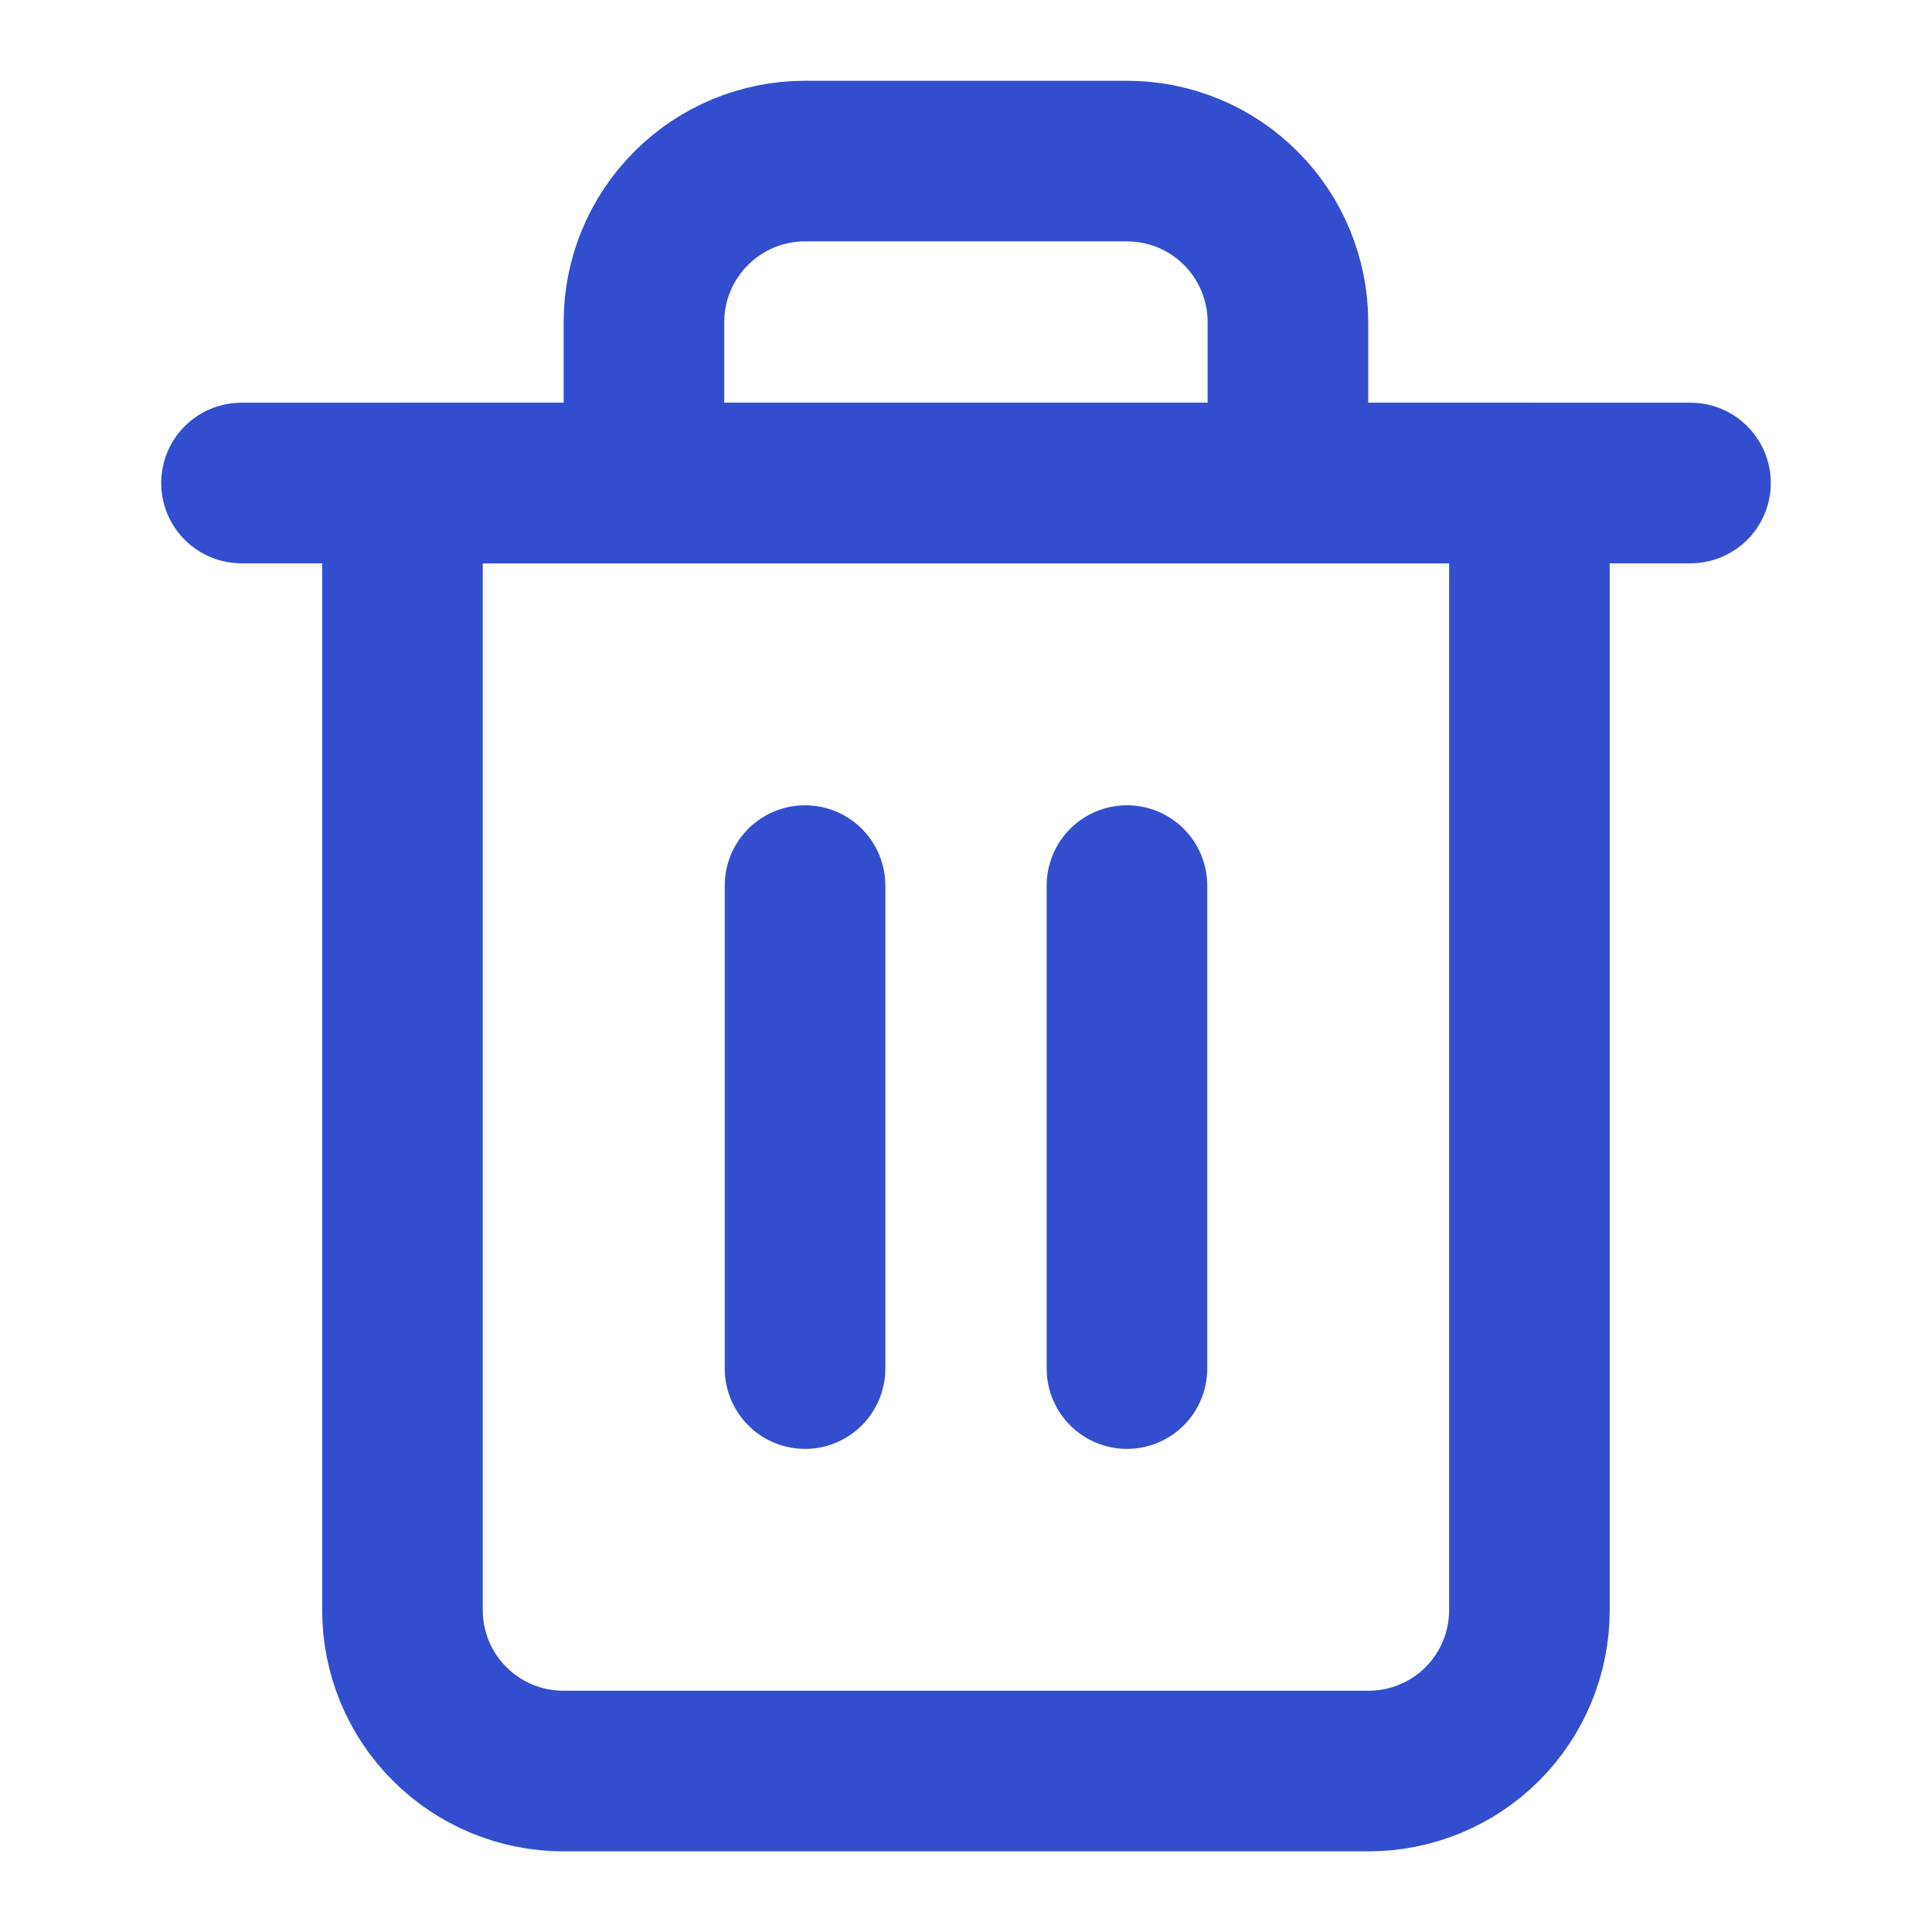
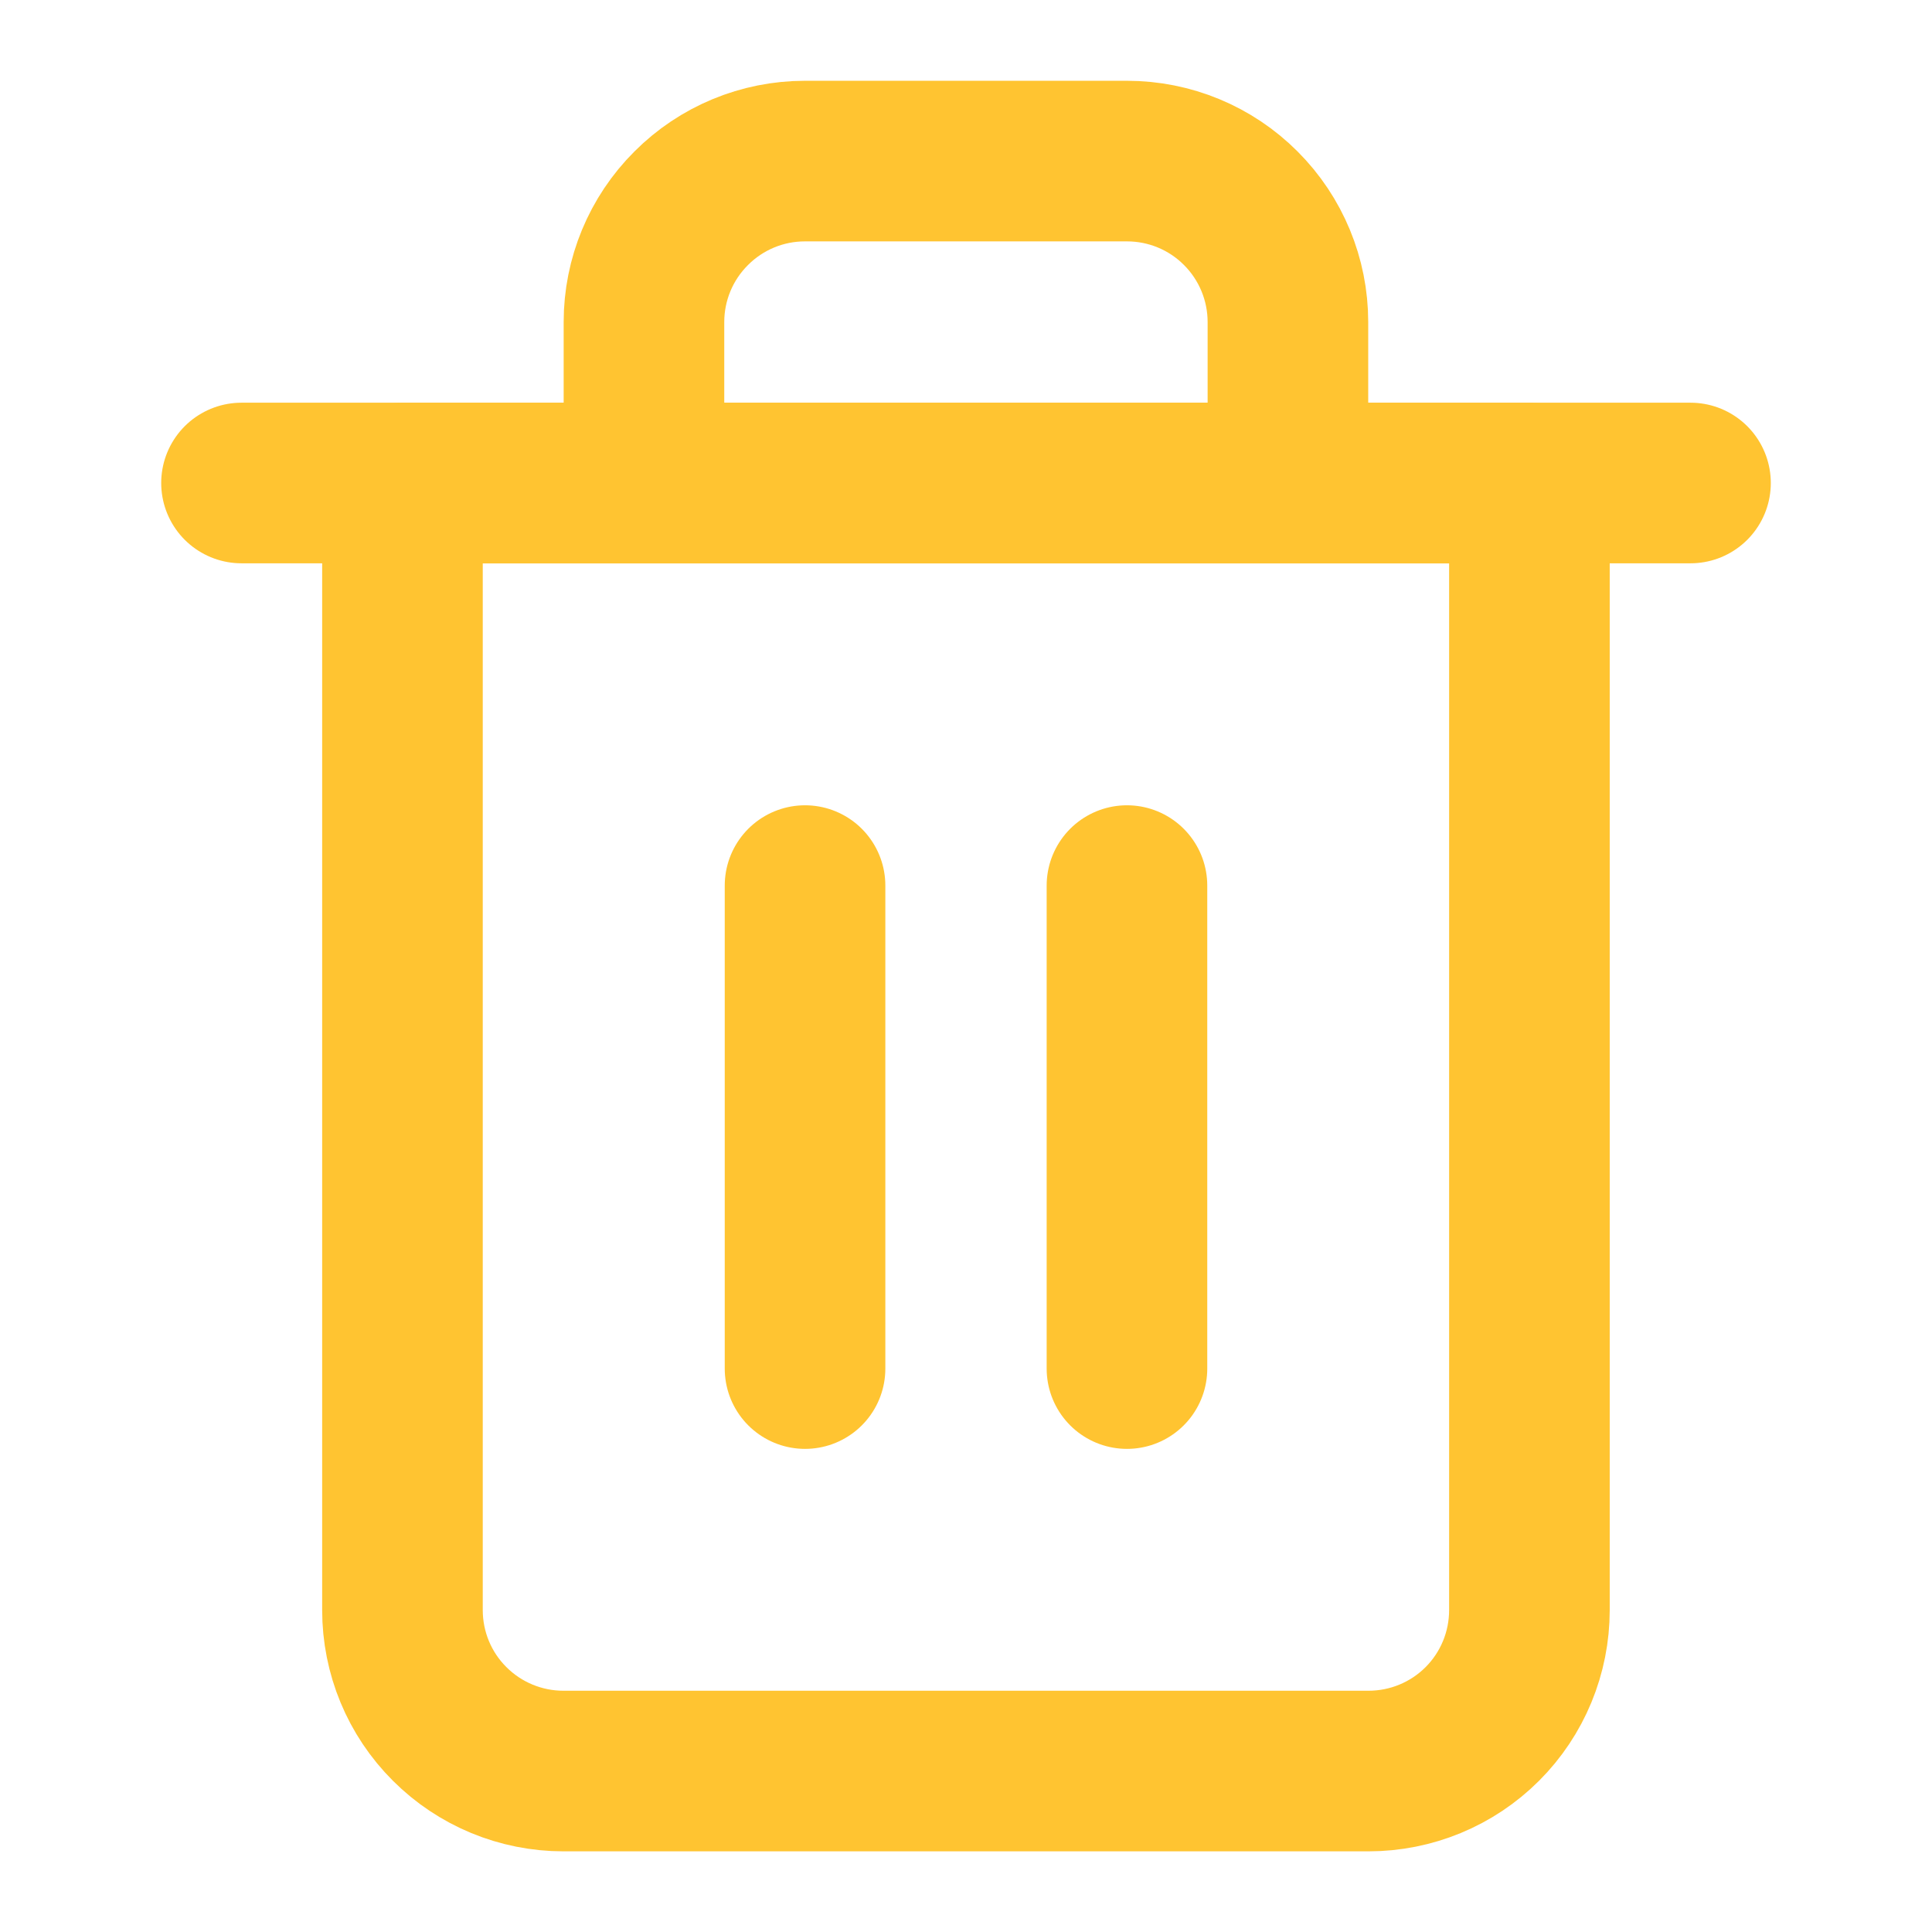
<svg xmlns="http://www.w3.org/2000/svg" width="16" height="16" viewBox="0 0 16 16" fill="none">
-   <path d="M2 4H3.333H14" stroke="#324ECF" stroke-width="1.33" stroke-linecap="round" stroke-linejoin="round" />
-   <path d="M5.333 4.001V2.667C5.333 2.314 5.473 1.975 5.724 1.725C5.974 1.474 6.313 1.334 6.666 1.334H9.333C9.687 1.334 10.026 1.474 10.276 1.725C10.526 1.975 10.666 2.314 10.666 2.667V4.001M12.666 4.001V13.334C12.666 13.688 12.526 14.027 12.276 14.277C12.026 14.527 11.687 14.667 11.333 14.667H4.666C4.313 14.667 3.974 14.527 3.724 14.277C3.473 14.027 3.333 13.688 3.333 13.334V4.001H12.666Z" stroke="#324ECF" stroke-width="1.33" stroke-linecap="round" stroke-linejoin="round" />
-   <path d="M9.333 7.334V11.334" stroke="#324ECF" stroke-width="1.33" stroke-linecap="round" stroke-linejoin="round" />
-   <path d="M6.667 7.334V11.334" stroke="#324ECF" stroke-width="1.33" stroke-linecap="round" stroke-linejoin="round" />
+   <path d="M2 4H3.333H14" stroke="#FFC431" stroke-width="1.33" stroke-linecap="round" stroke-linejoin="round" />
+   <path d="M5.333 4.001V2.667C5.333 2.314 5.473 1.975 5.724 1.725C5.974 1.474 6.313 1.334 6.666 1.334H9.333C9.687 1.334 10.026 1.474 10.276 1.725C10.526 1.975 10.666 2.314 10.666 2.667V4.001M12.666 4.001V13.334C12.666 13.688 12.526 14.027 12.276 14.277C12.026 14.527 11.687 14.667 11.333 14.667H4.666C4.313 14.667 3.974 14.527 3.724 14.277C3.473 14.027 3.333 13.688 3.333 13.334V4.001H12.666Z" stroke="#FFC431" stroke-width="1.33" stroke-linecap="round" stroke-linejoin="round" />
+   <path d="M9.333 7.334V11.334" stroke="#FFC431" stroke-width="1.33" stroke-linecap="round" stroke-linejoin="round" />
+   <path d="M6.667 7.334V11.334" stroke="#FFC431" stroke-width="1.33" stroke-linecap="round" stroke-linejoin="round" />
</svg>
